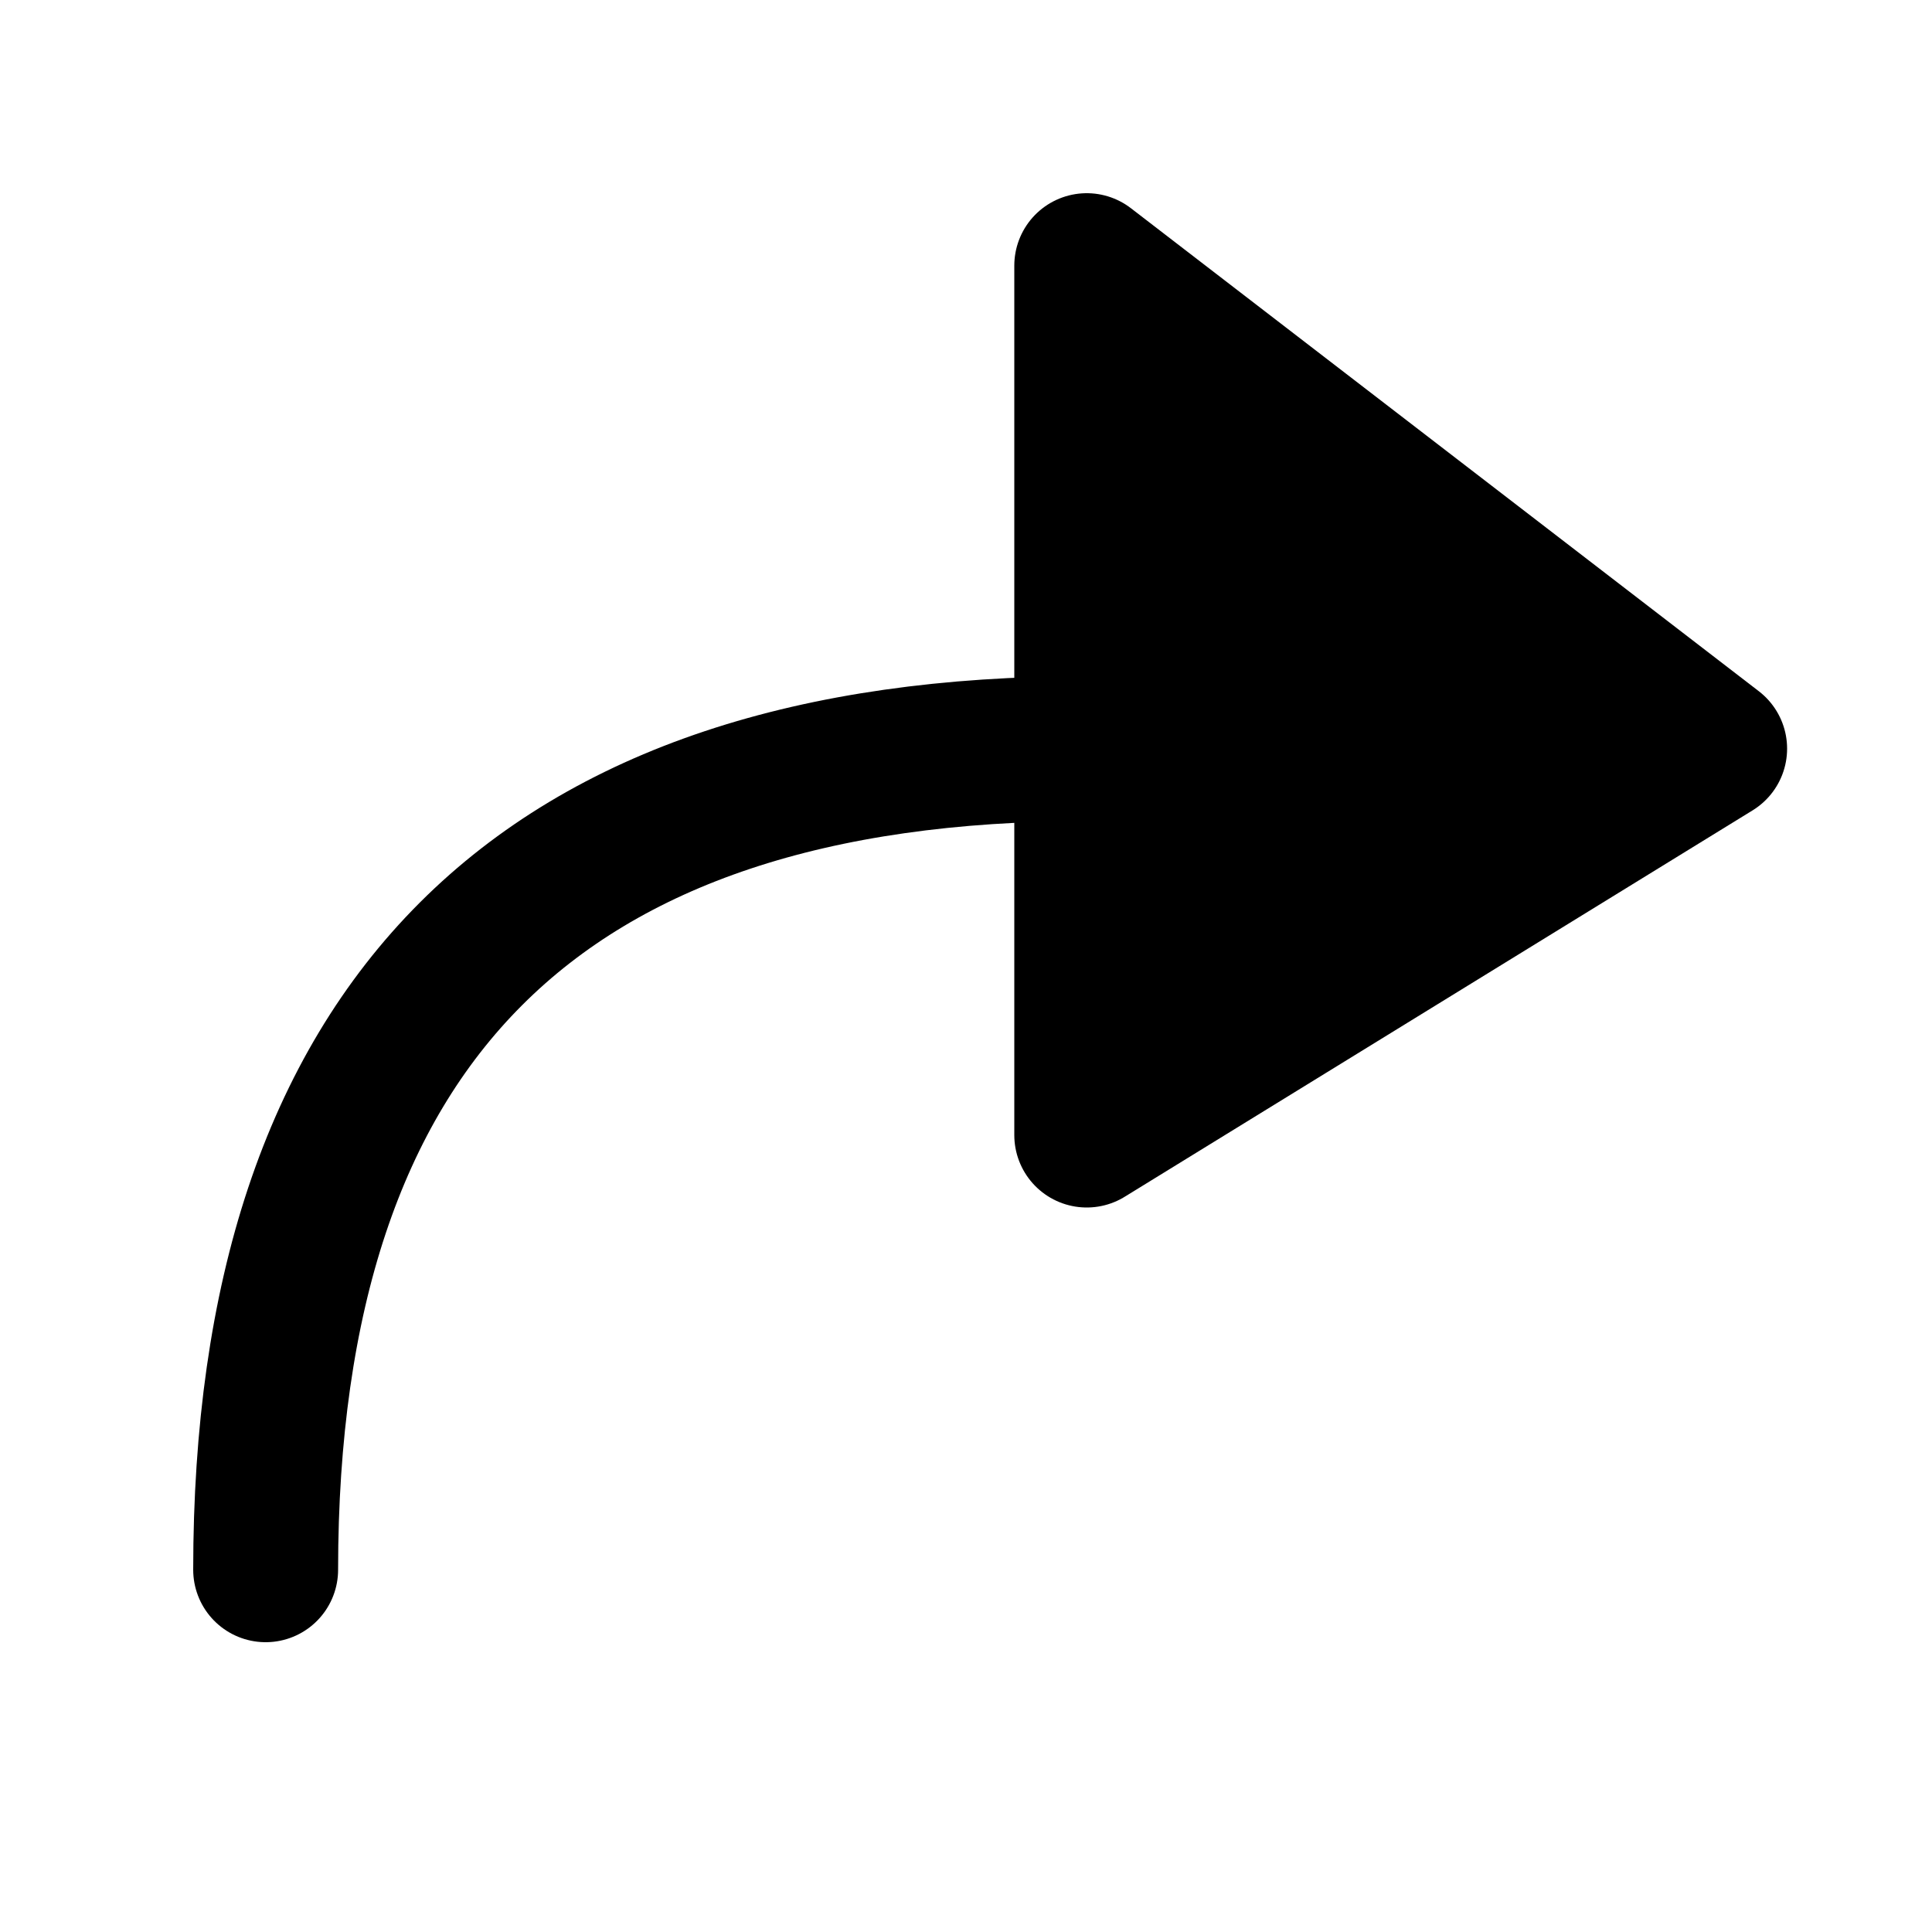
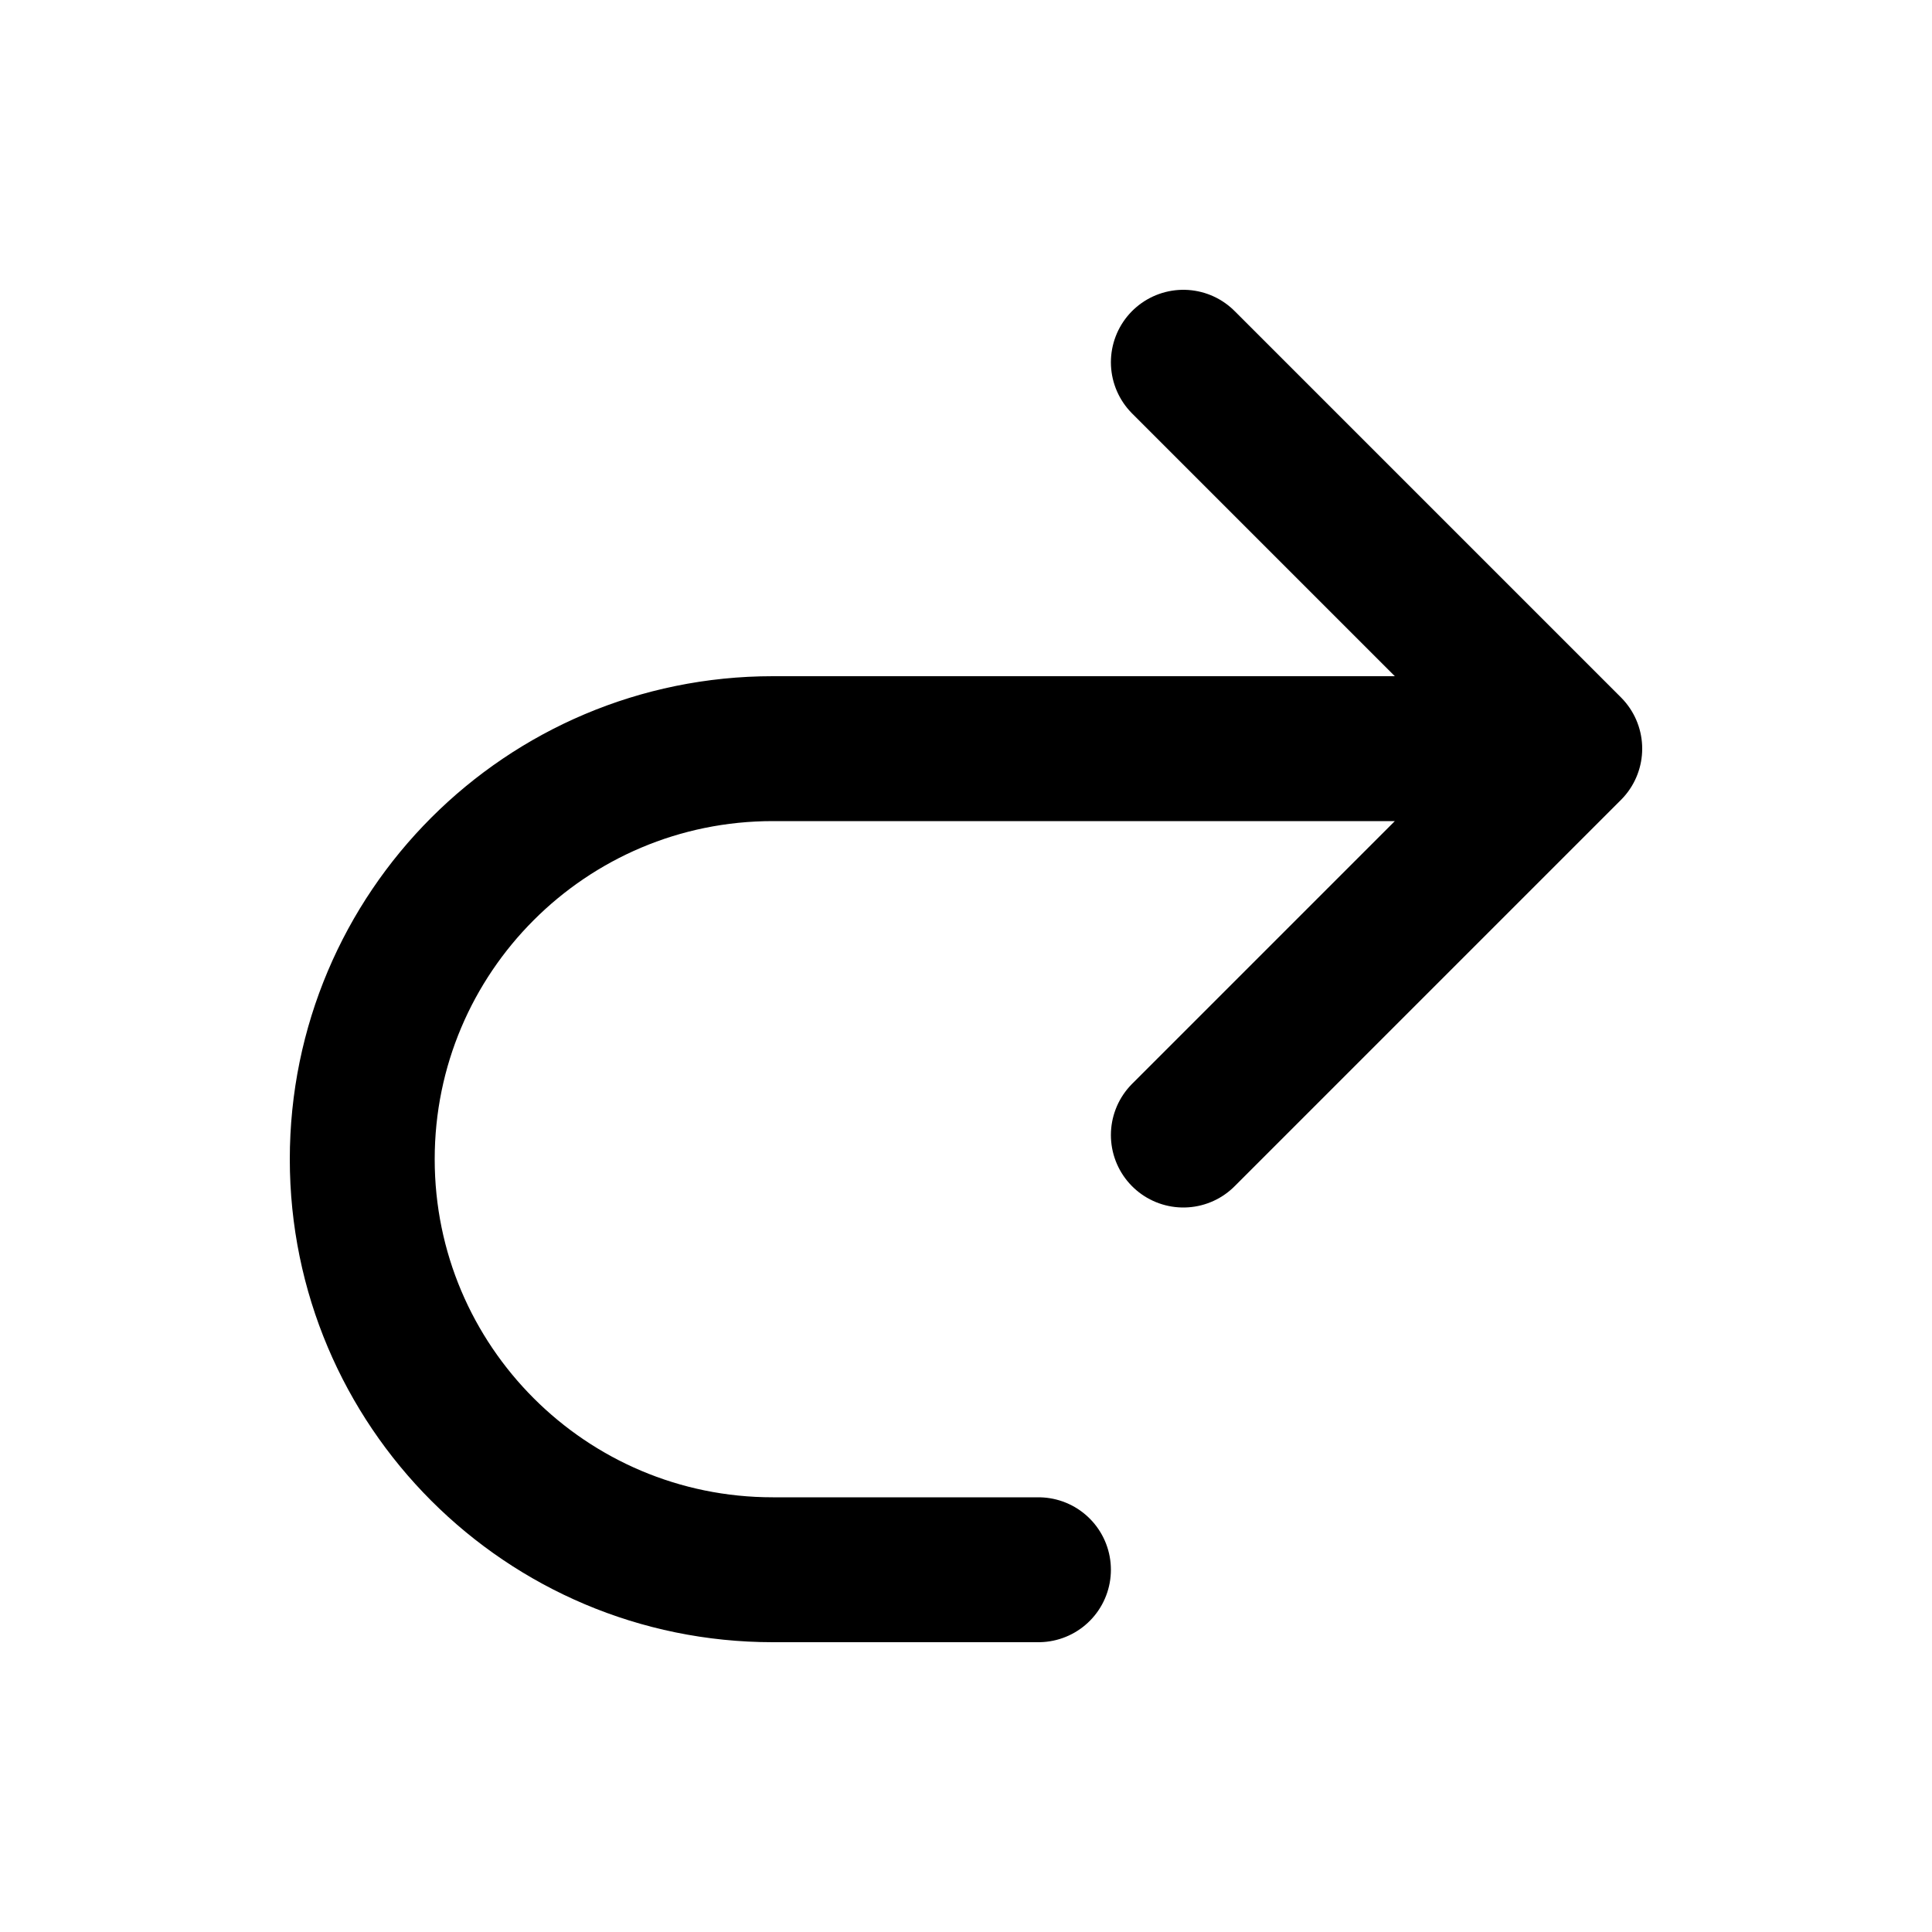
<svg xmlns="http://www.w3.org/2000/svg" width="20" height="20" viewBox="0 0 20 20" fill="none" stroke="currentColor" stroke-width="1.5" stroke-linecap="round" stroke-linejoin="round">
-   <path d="M2.75 16.25Q2.75 7.75 11.25 7.75" />
-   <path d="M17.75 7.75L11.25 2.75L11.25 11.75Z" fill="currentColor" />
+   <path d="M12.25 3.75L16.25 7.75L12.25 11.75M16.25 7.75H8A4.25 4.25 0 0 0 8 16.25H10.75" />
</svg>
